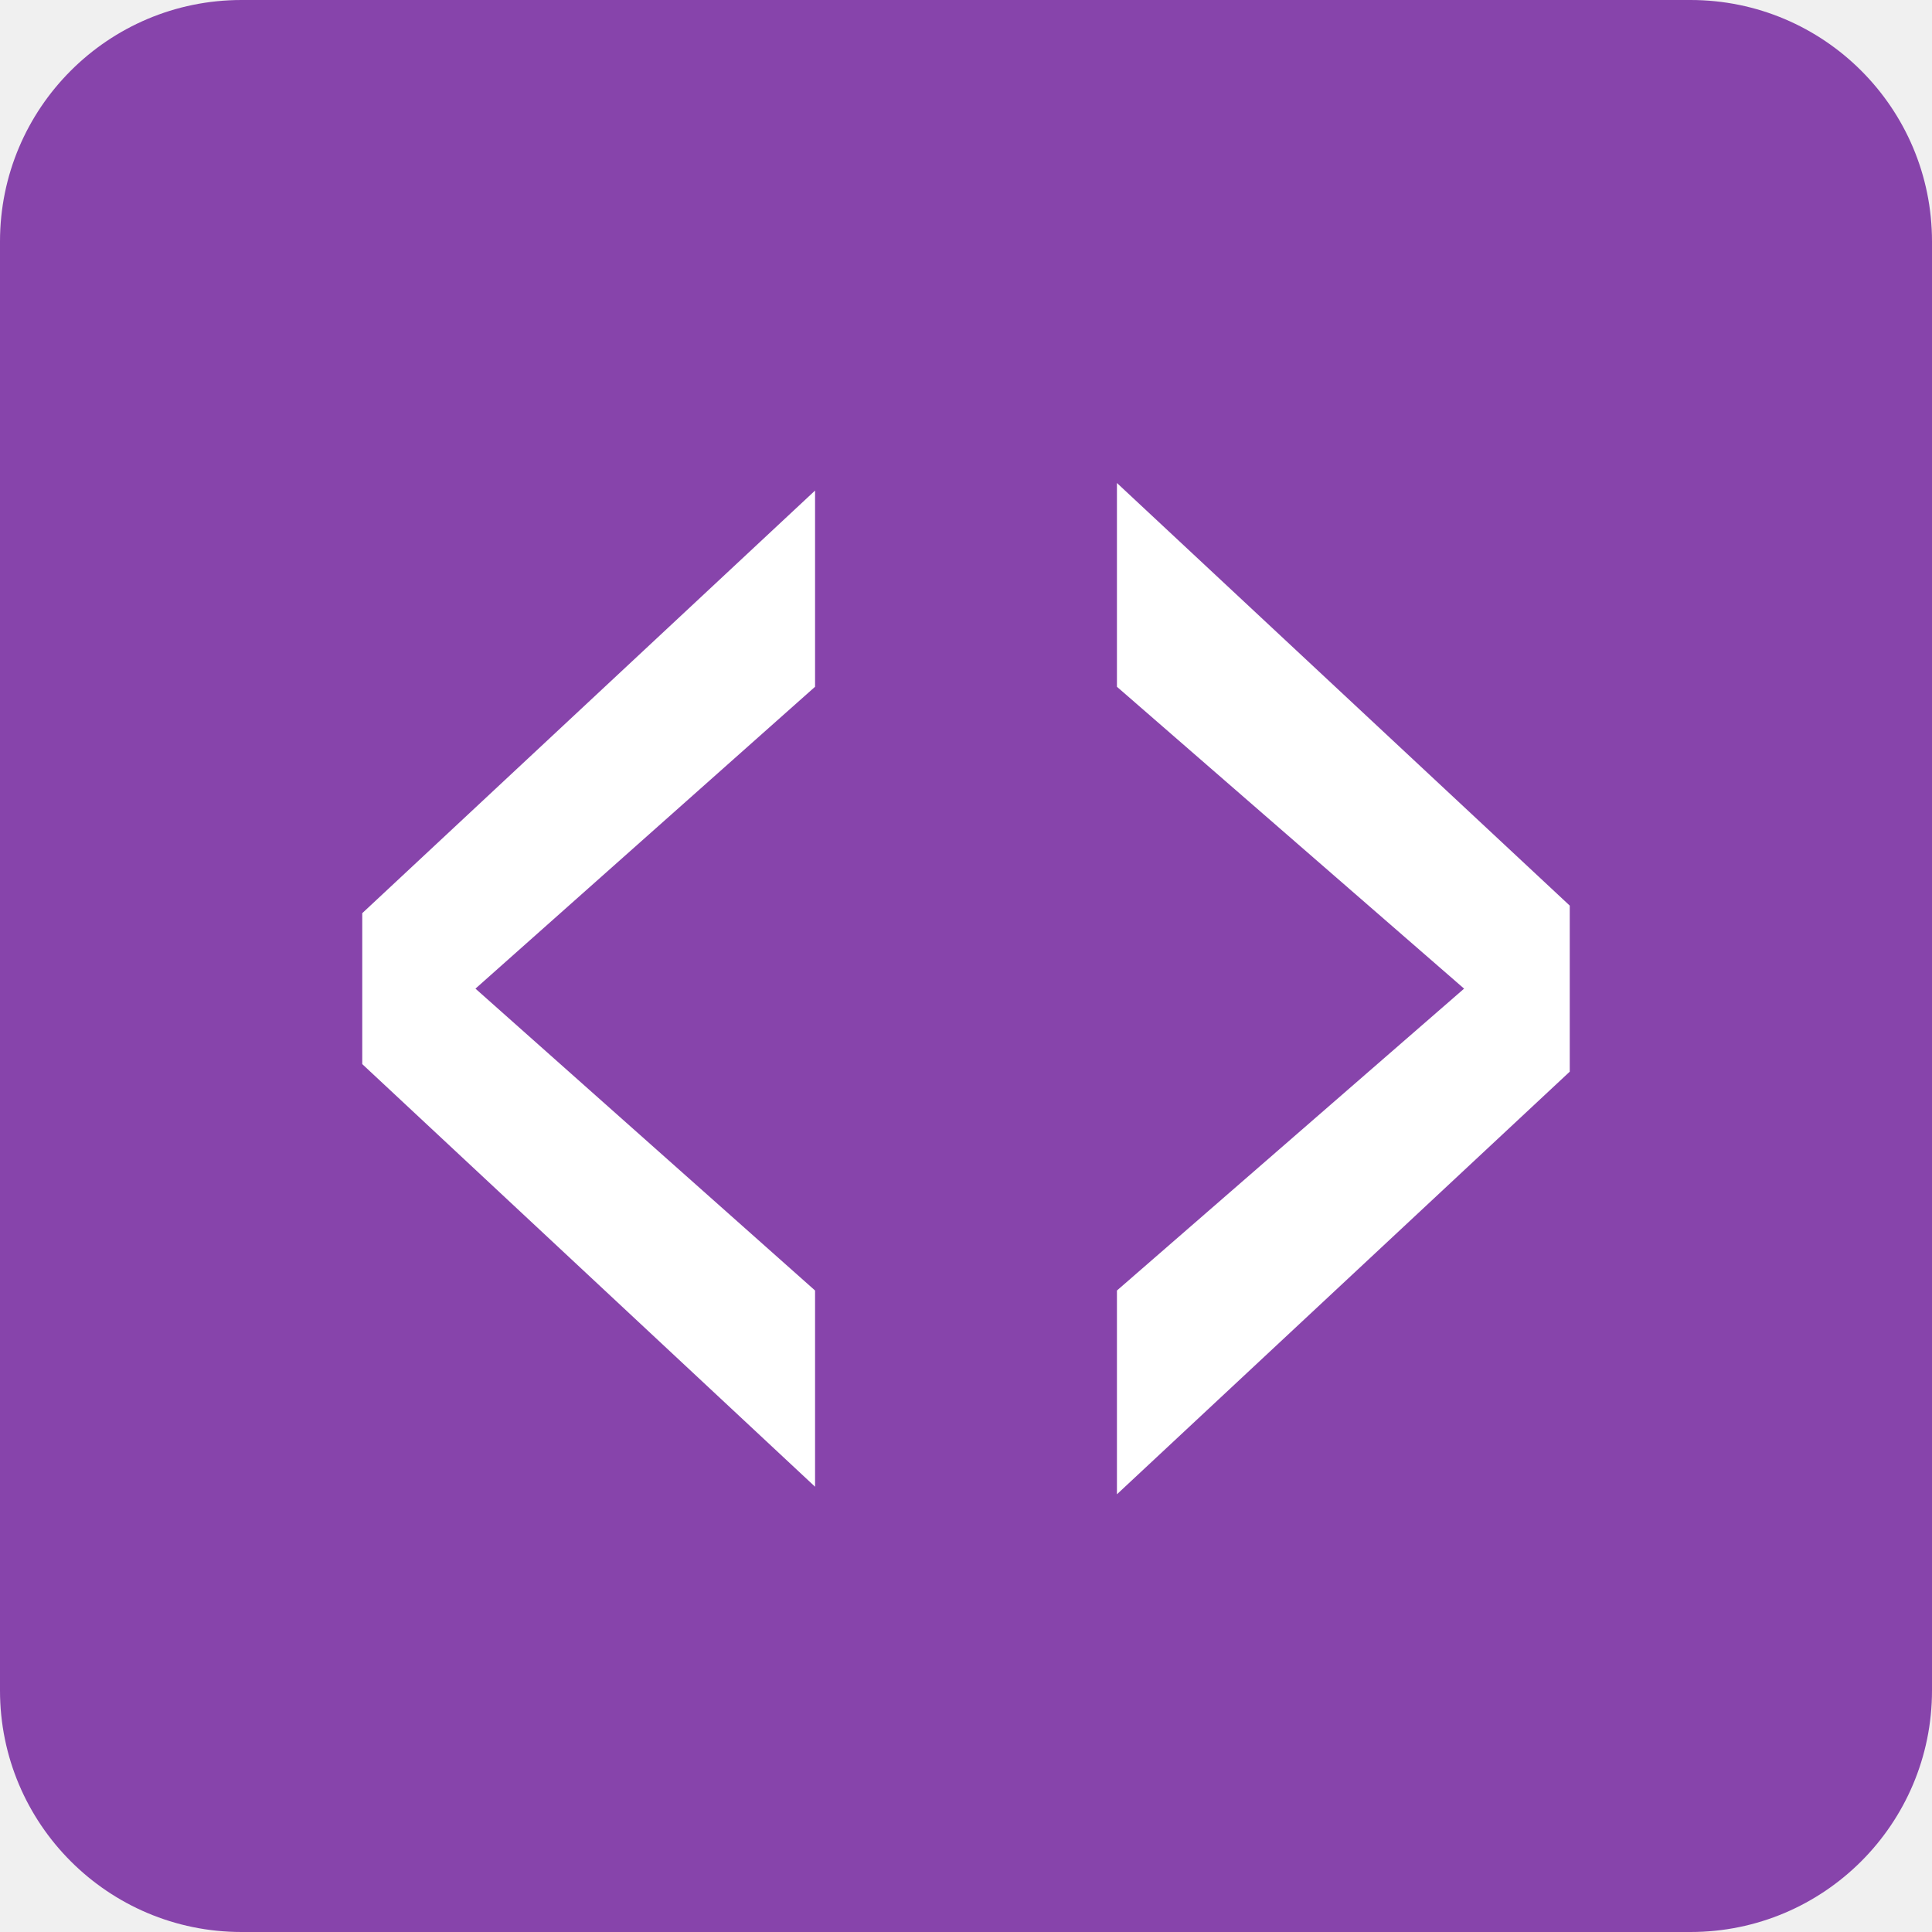
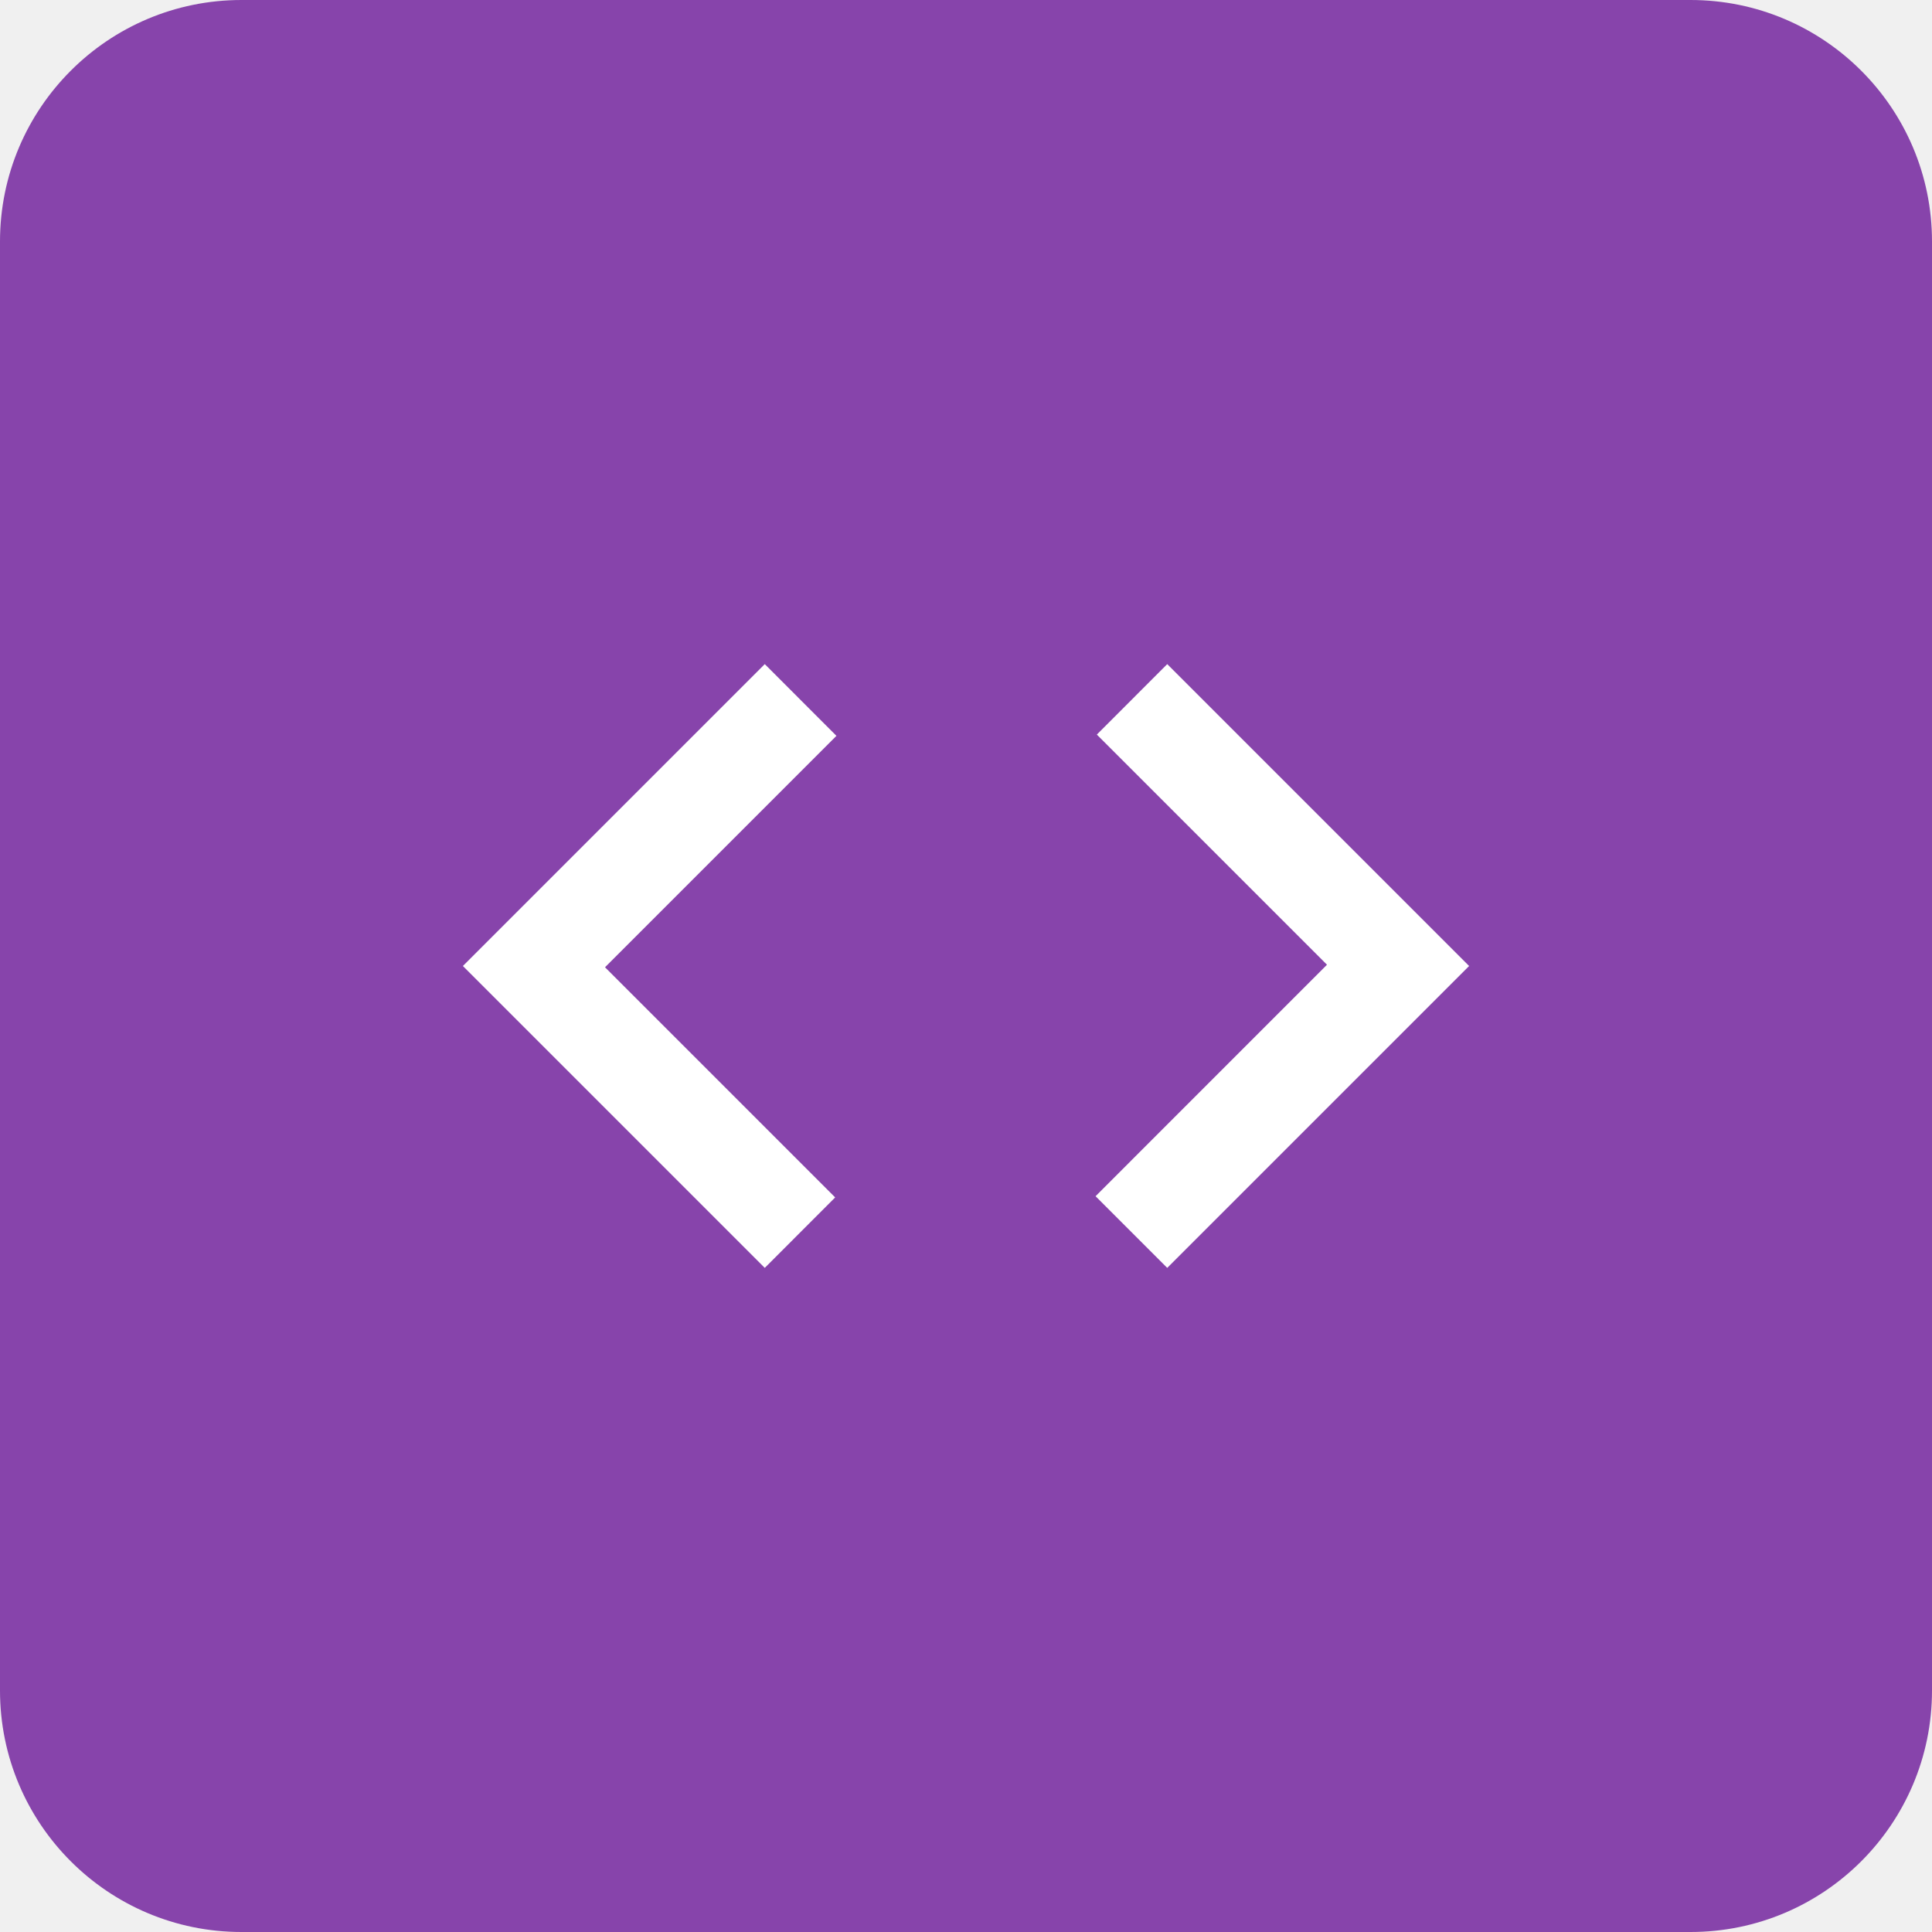
<svg xmlns="http://www.w3.org/2000/svg" width="32" height="32" fill="none">
  <rect width="32" height="32" fill="#8744ab" rx="4" />
-   <path fill="#fff" d="m6 15.125 7.5-7v3.25l-5.625 5 5.625 5v3.25l-7.5-7zm20 2.625-7.5 7v-3.375l5.75-5-5.75-5V8l7.5 7z" />
+   <path fill="#fff" d="m12.667 21-5-5 5-5 1.187 1.188-3.833 3.833 3.812 3.812zm6.666 0-1.187-1.187 3.833-3.834-3.812-3.812L19.333 11l5 5z" />
</svg>
